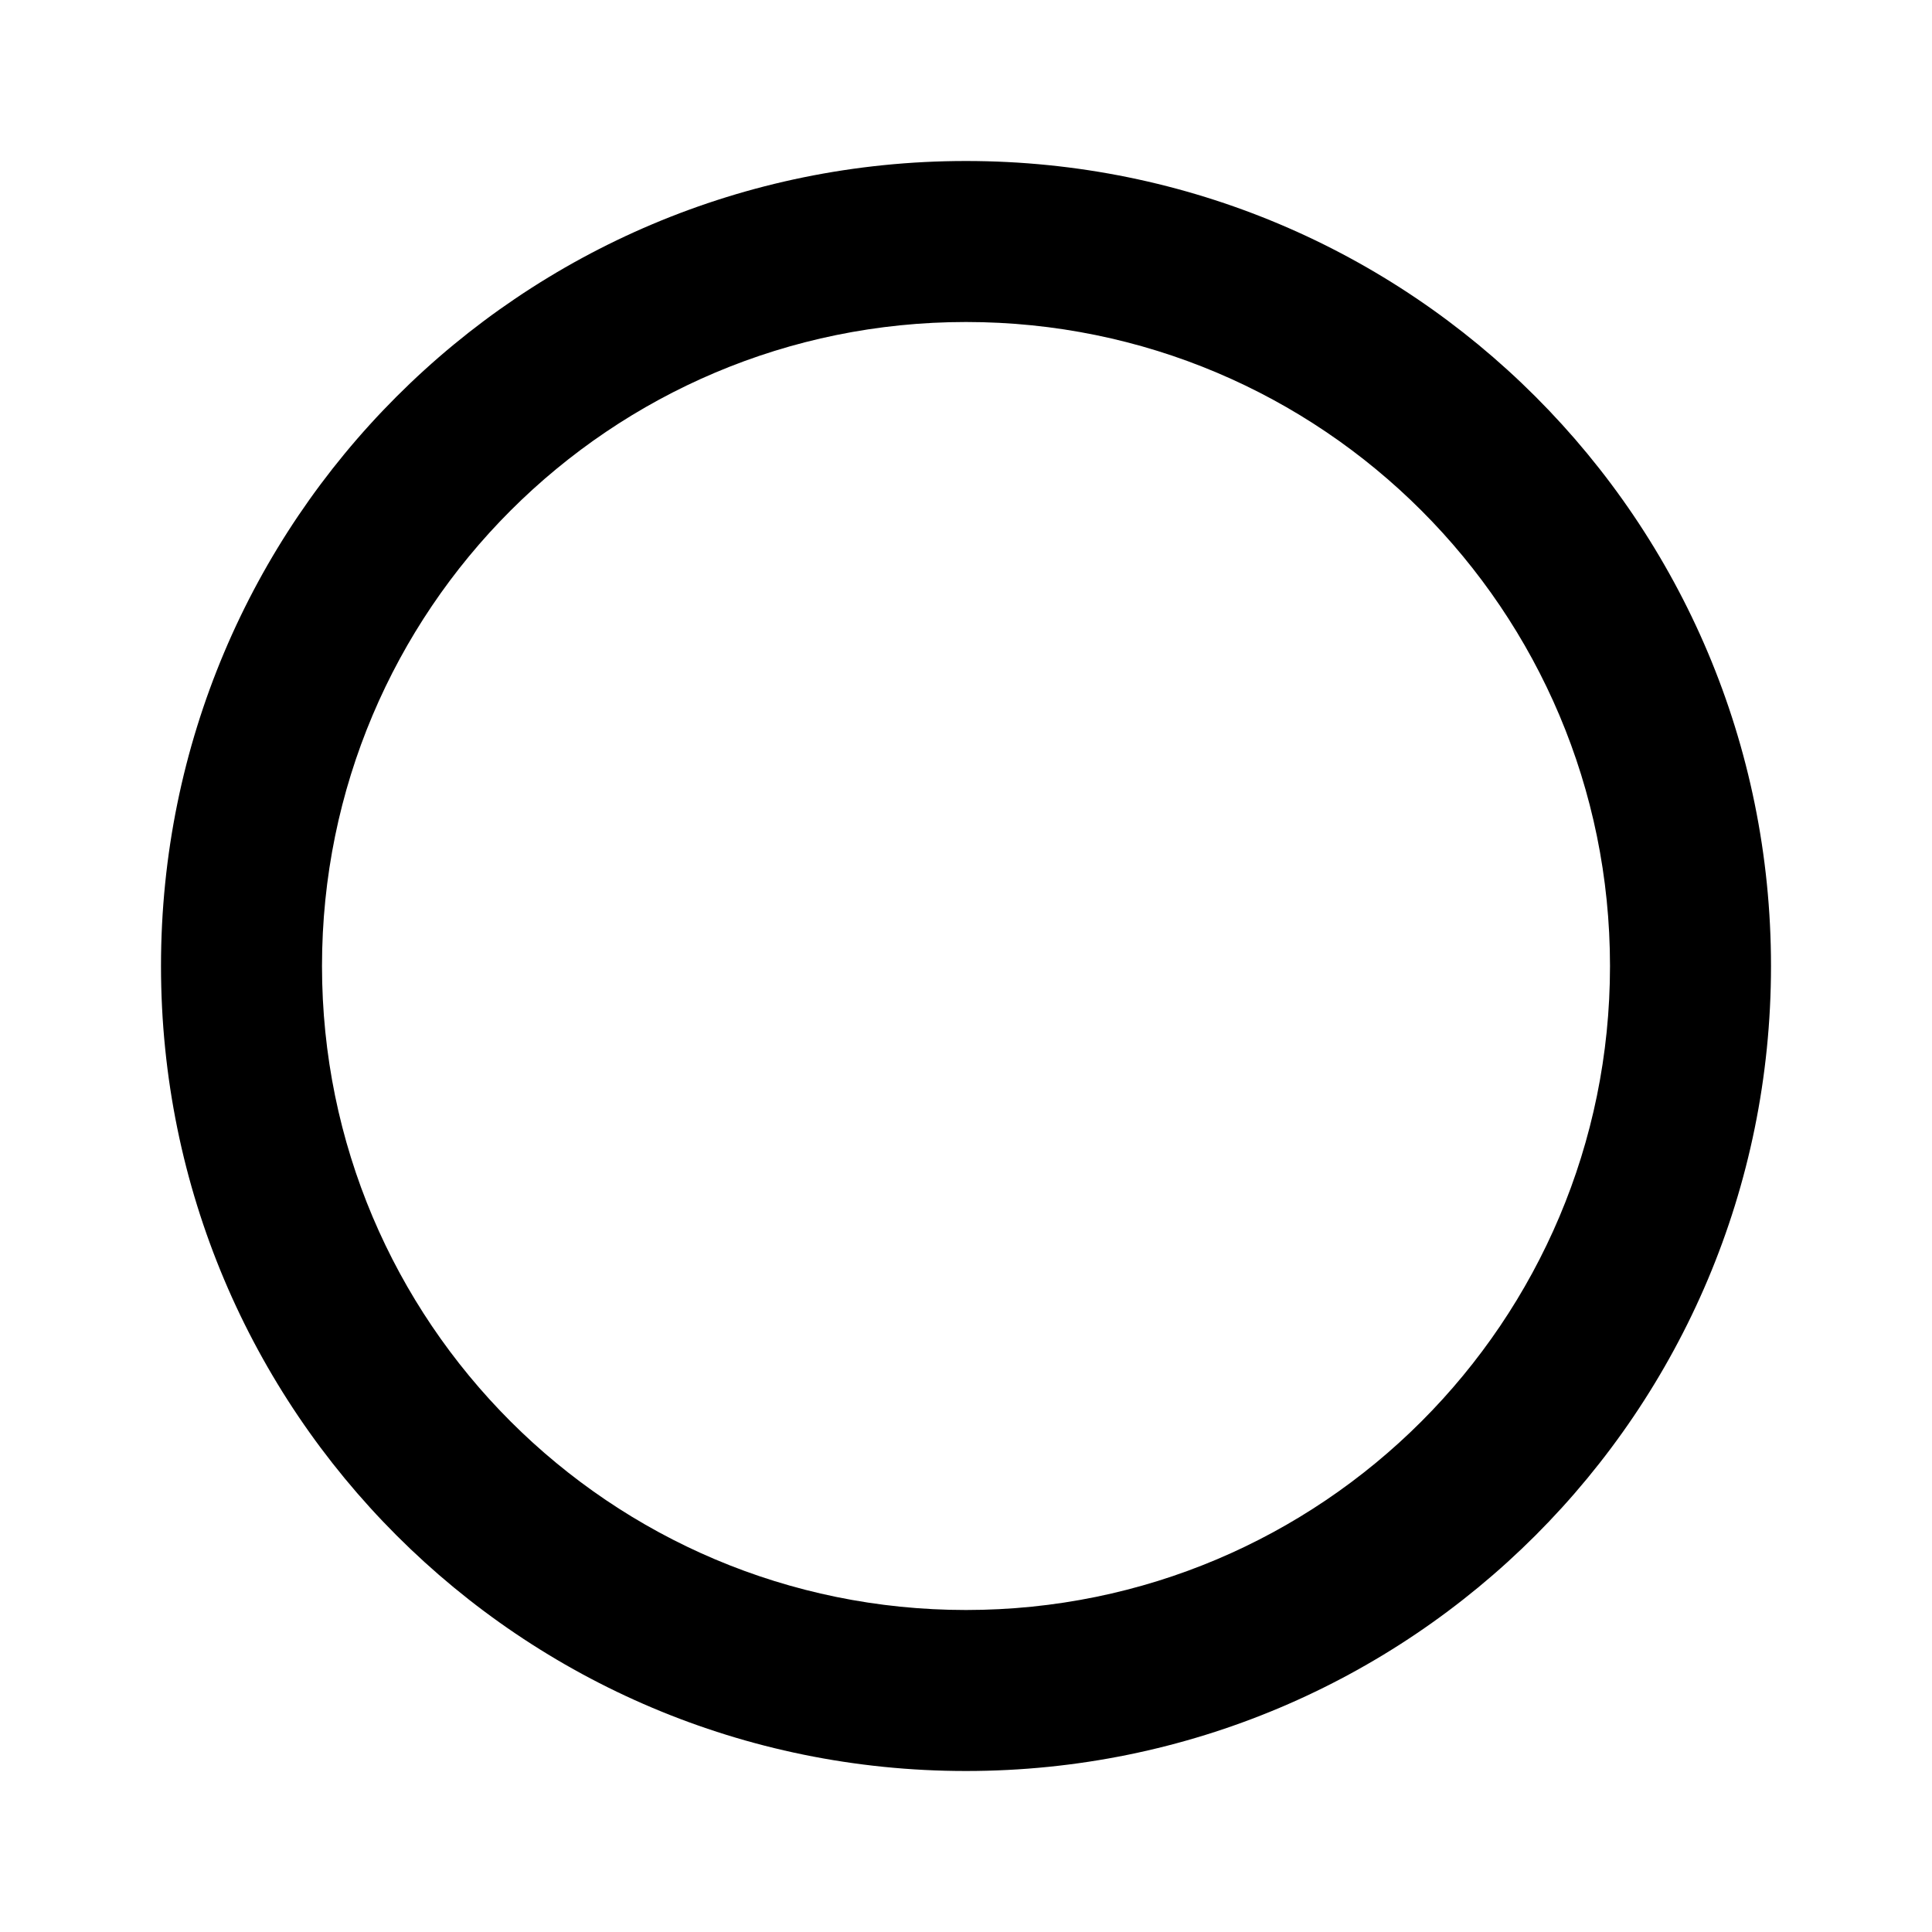
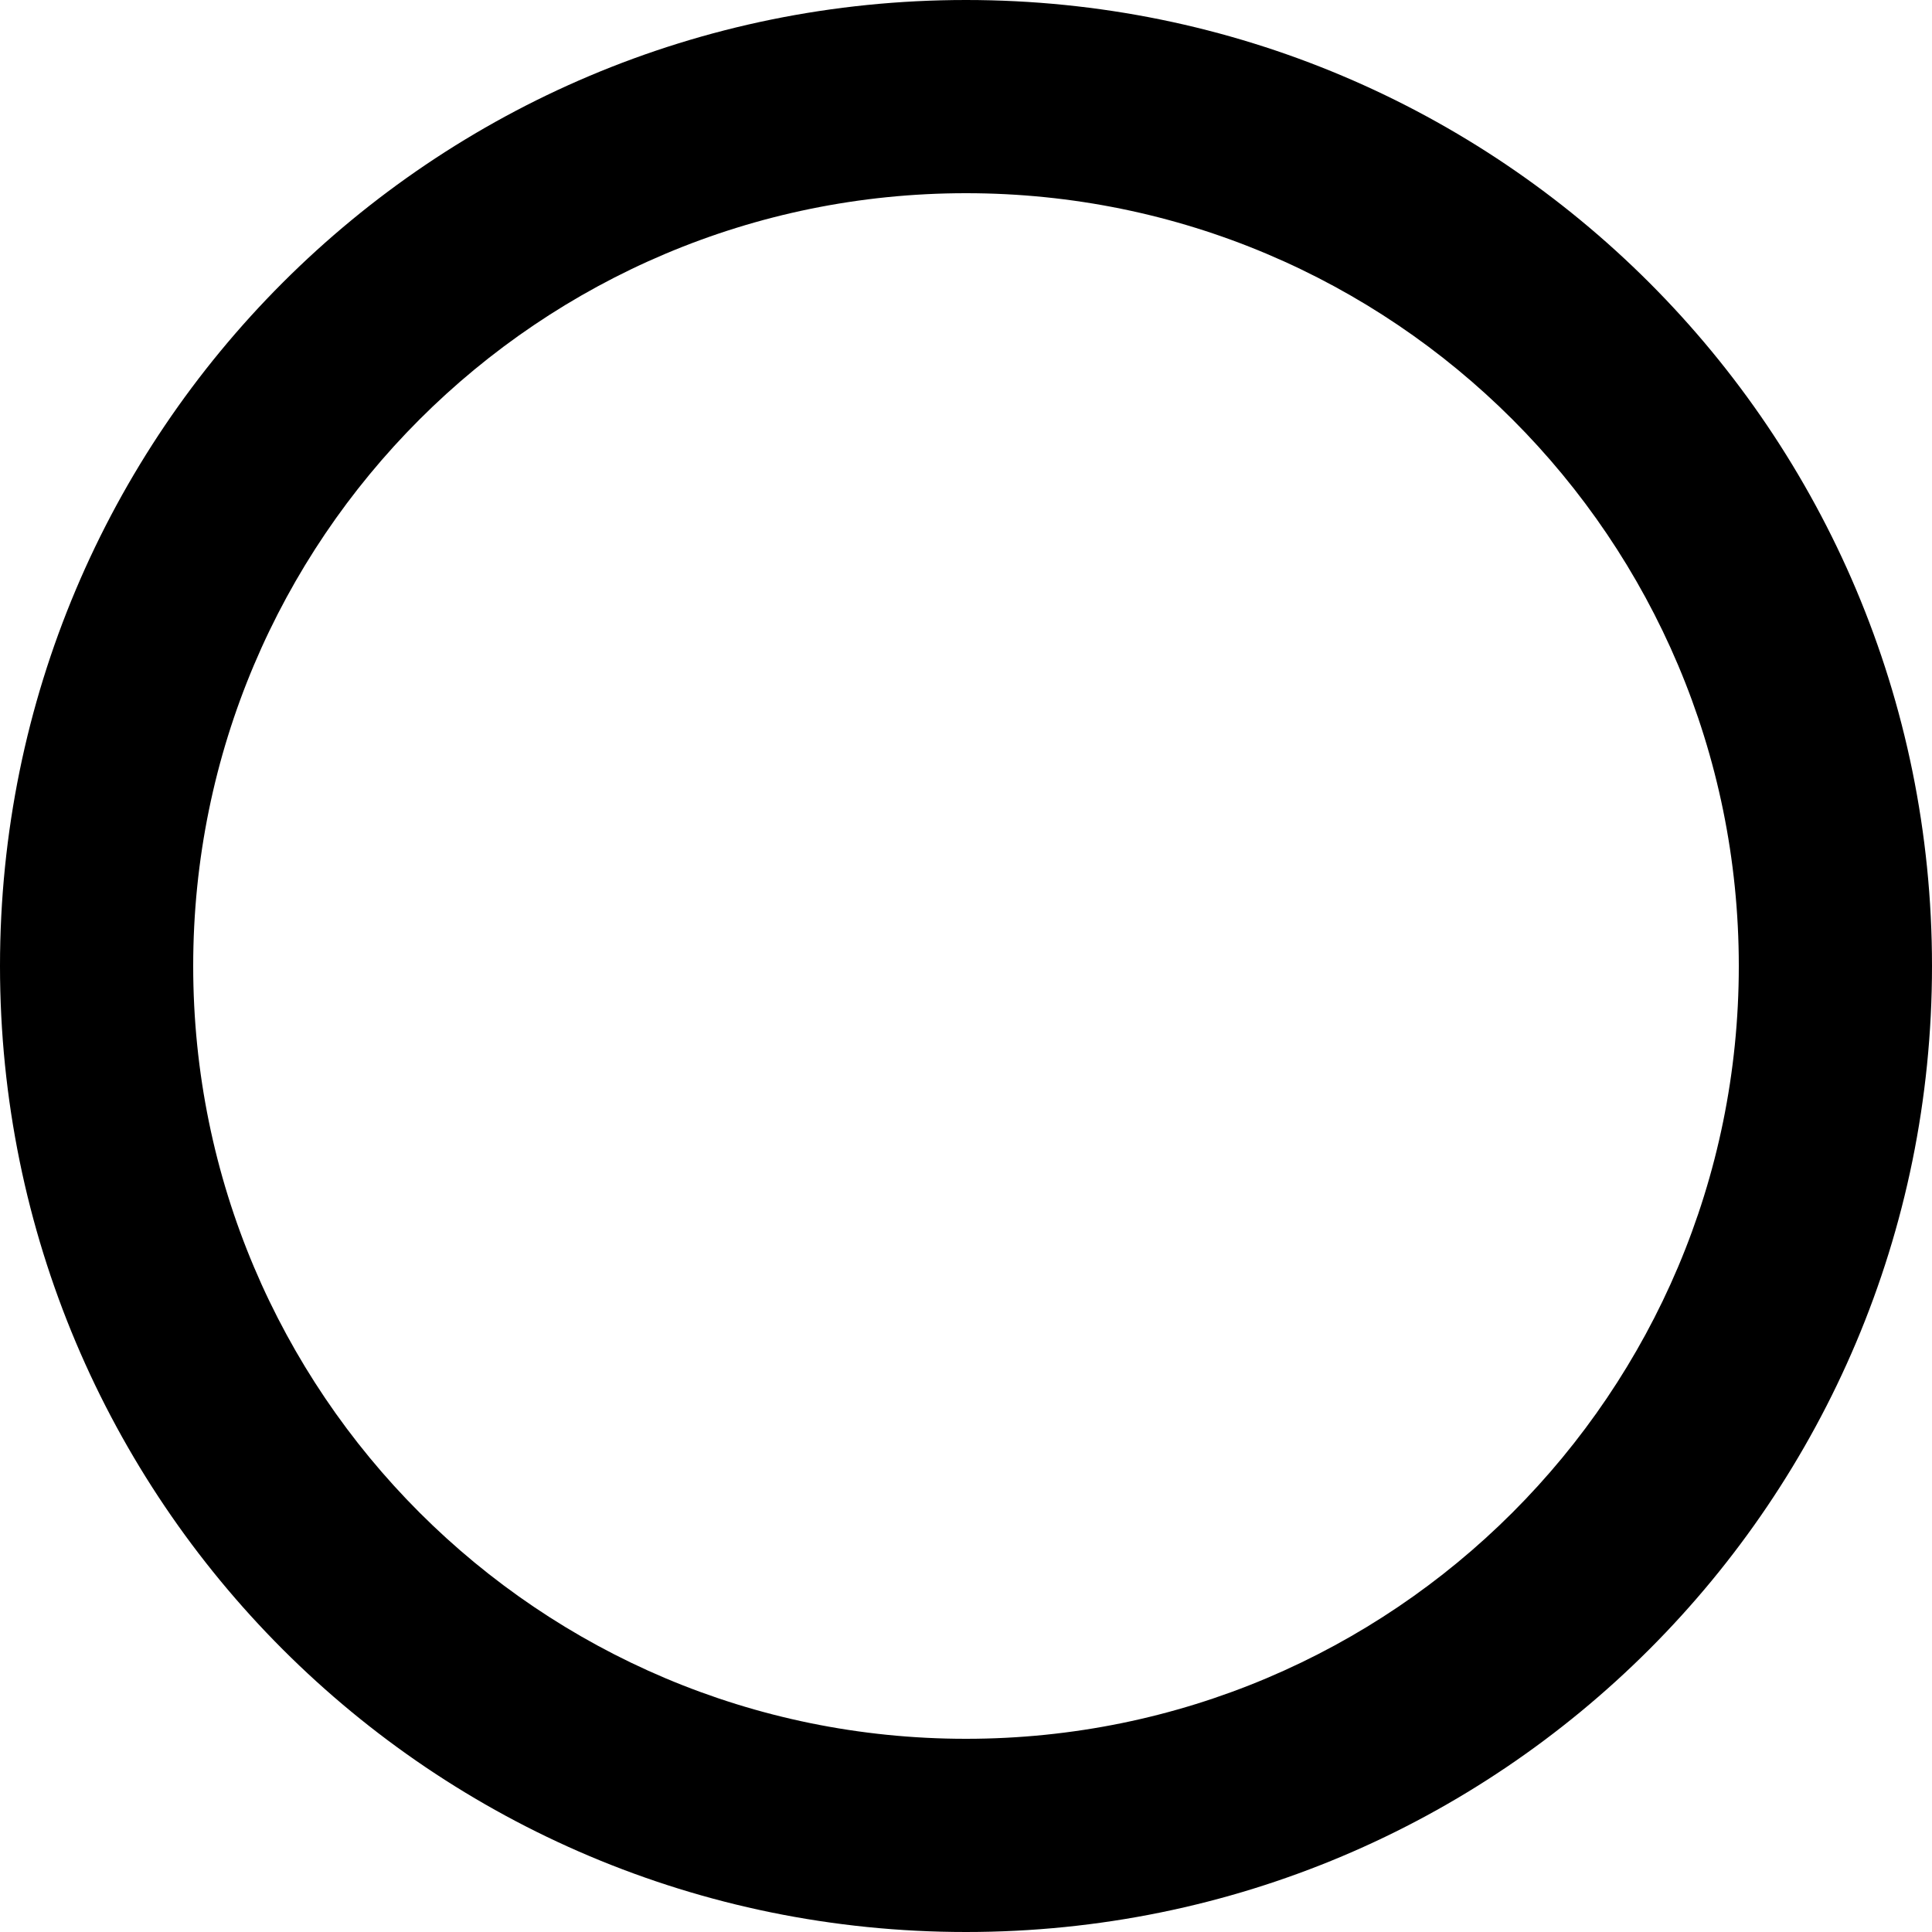
- <svg xmlns="http://www.w3.org/2000/svg" width="32" height="32" viewBox="0 0 24 24">
-   <path fill="currentColor" d="M12 2C6.47 2 2 6.47 2 12s4.47 10 10 10s10-4.47 10-10S17.53 2 12 2zm0 18c-4.42 0-8-3.58-8-8s3.58-8 8-8s8 3.58 8 8s-3.58 8-8 8z" />
+ <svg xmlns="http://www.w3.org/2000/svg" width="26.667" height="26.667" viewBox="0 0 20 20" version="1.1" id="svg42">
+   <defs id="defs46" />
+   <path fill="currentColor" d="M 10,0 C 4.47,0 0,4.47 0,10 0,15.53 4.47,20 10,20 15.53,20 20,15.53 20,10 20,4.47 15.53,0 10,0 Z M 10,18 C 5.58,18 2,14.42 2,10 2,5.58 5.58,2 10,2 14.42,2 18,5.58 18,10 18,14.42 14.42,18 10,18 Z" id="path40" />
</svg>
